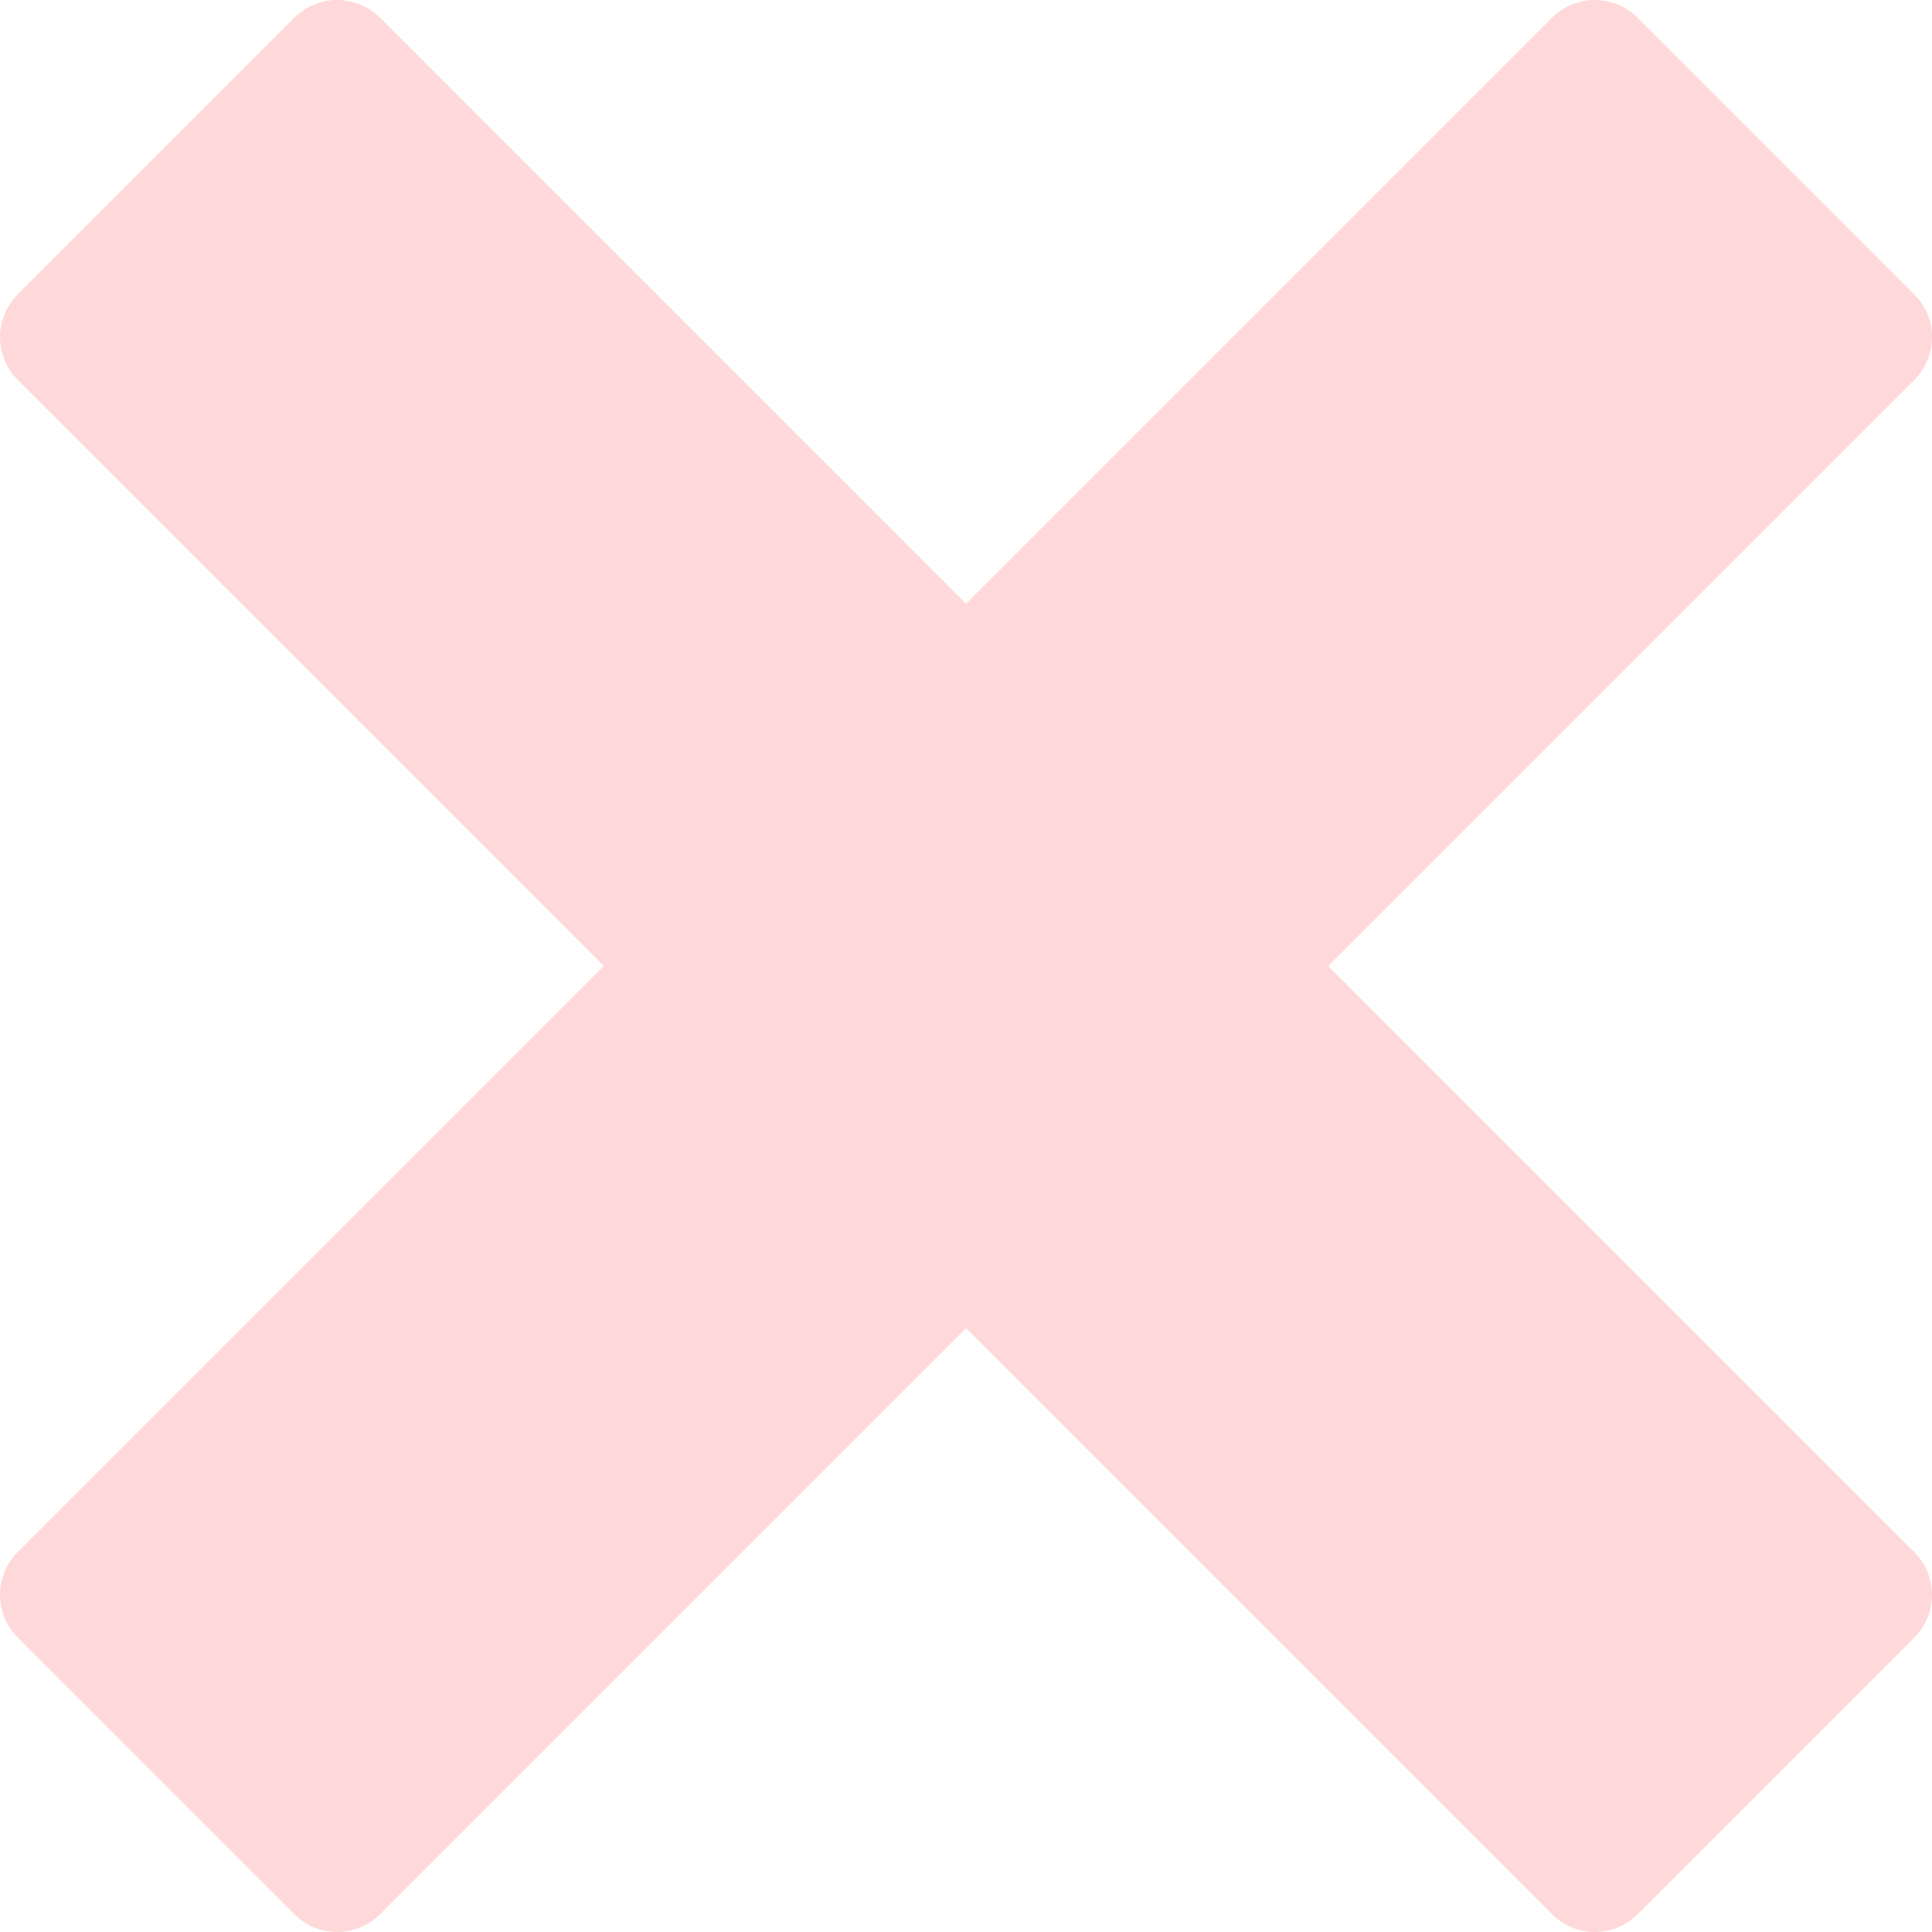
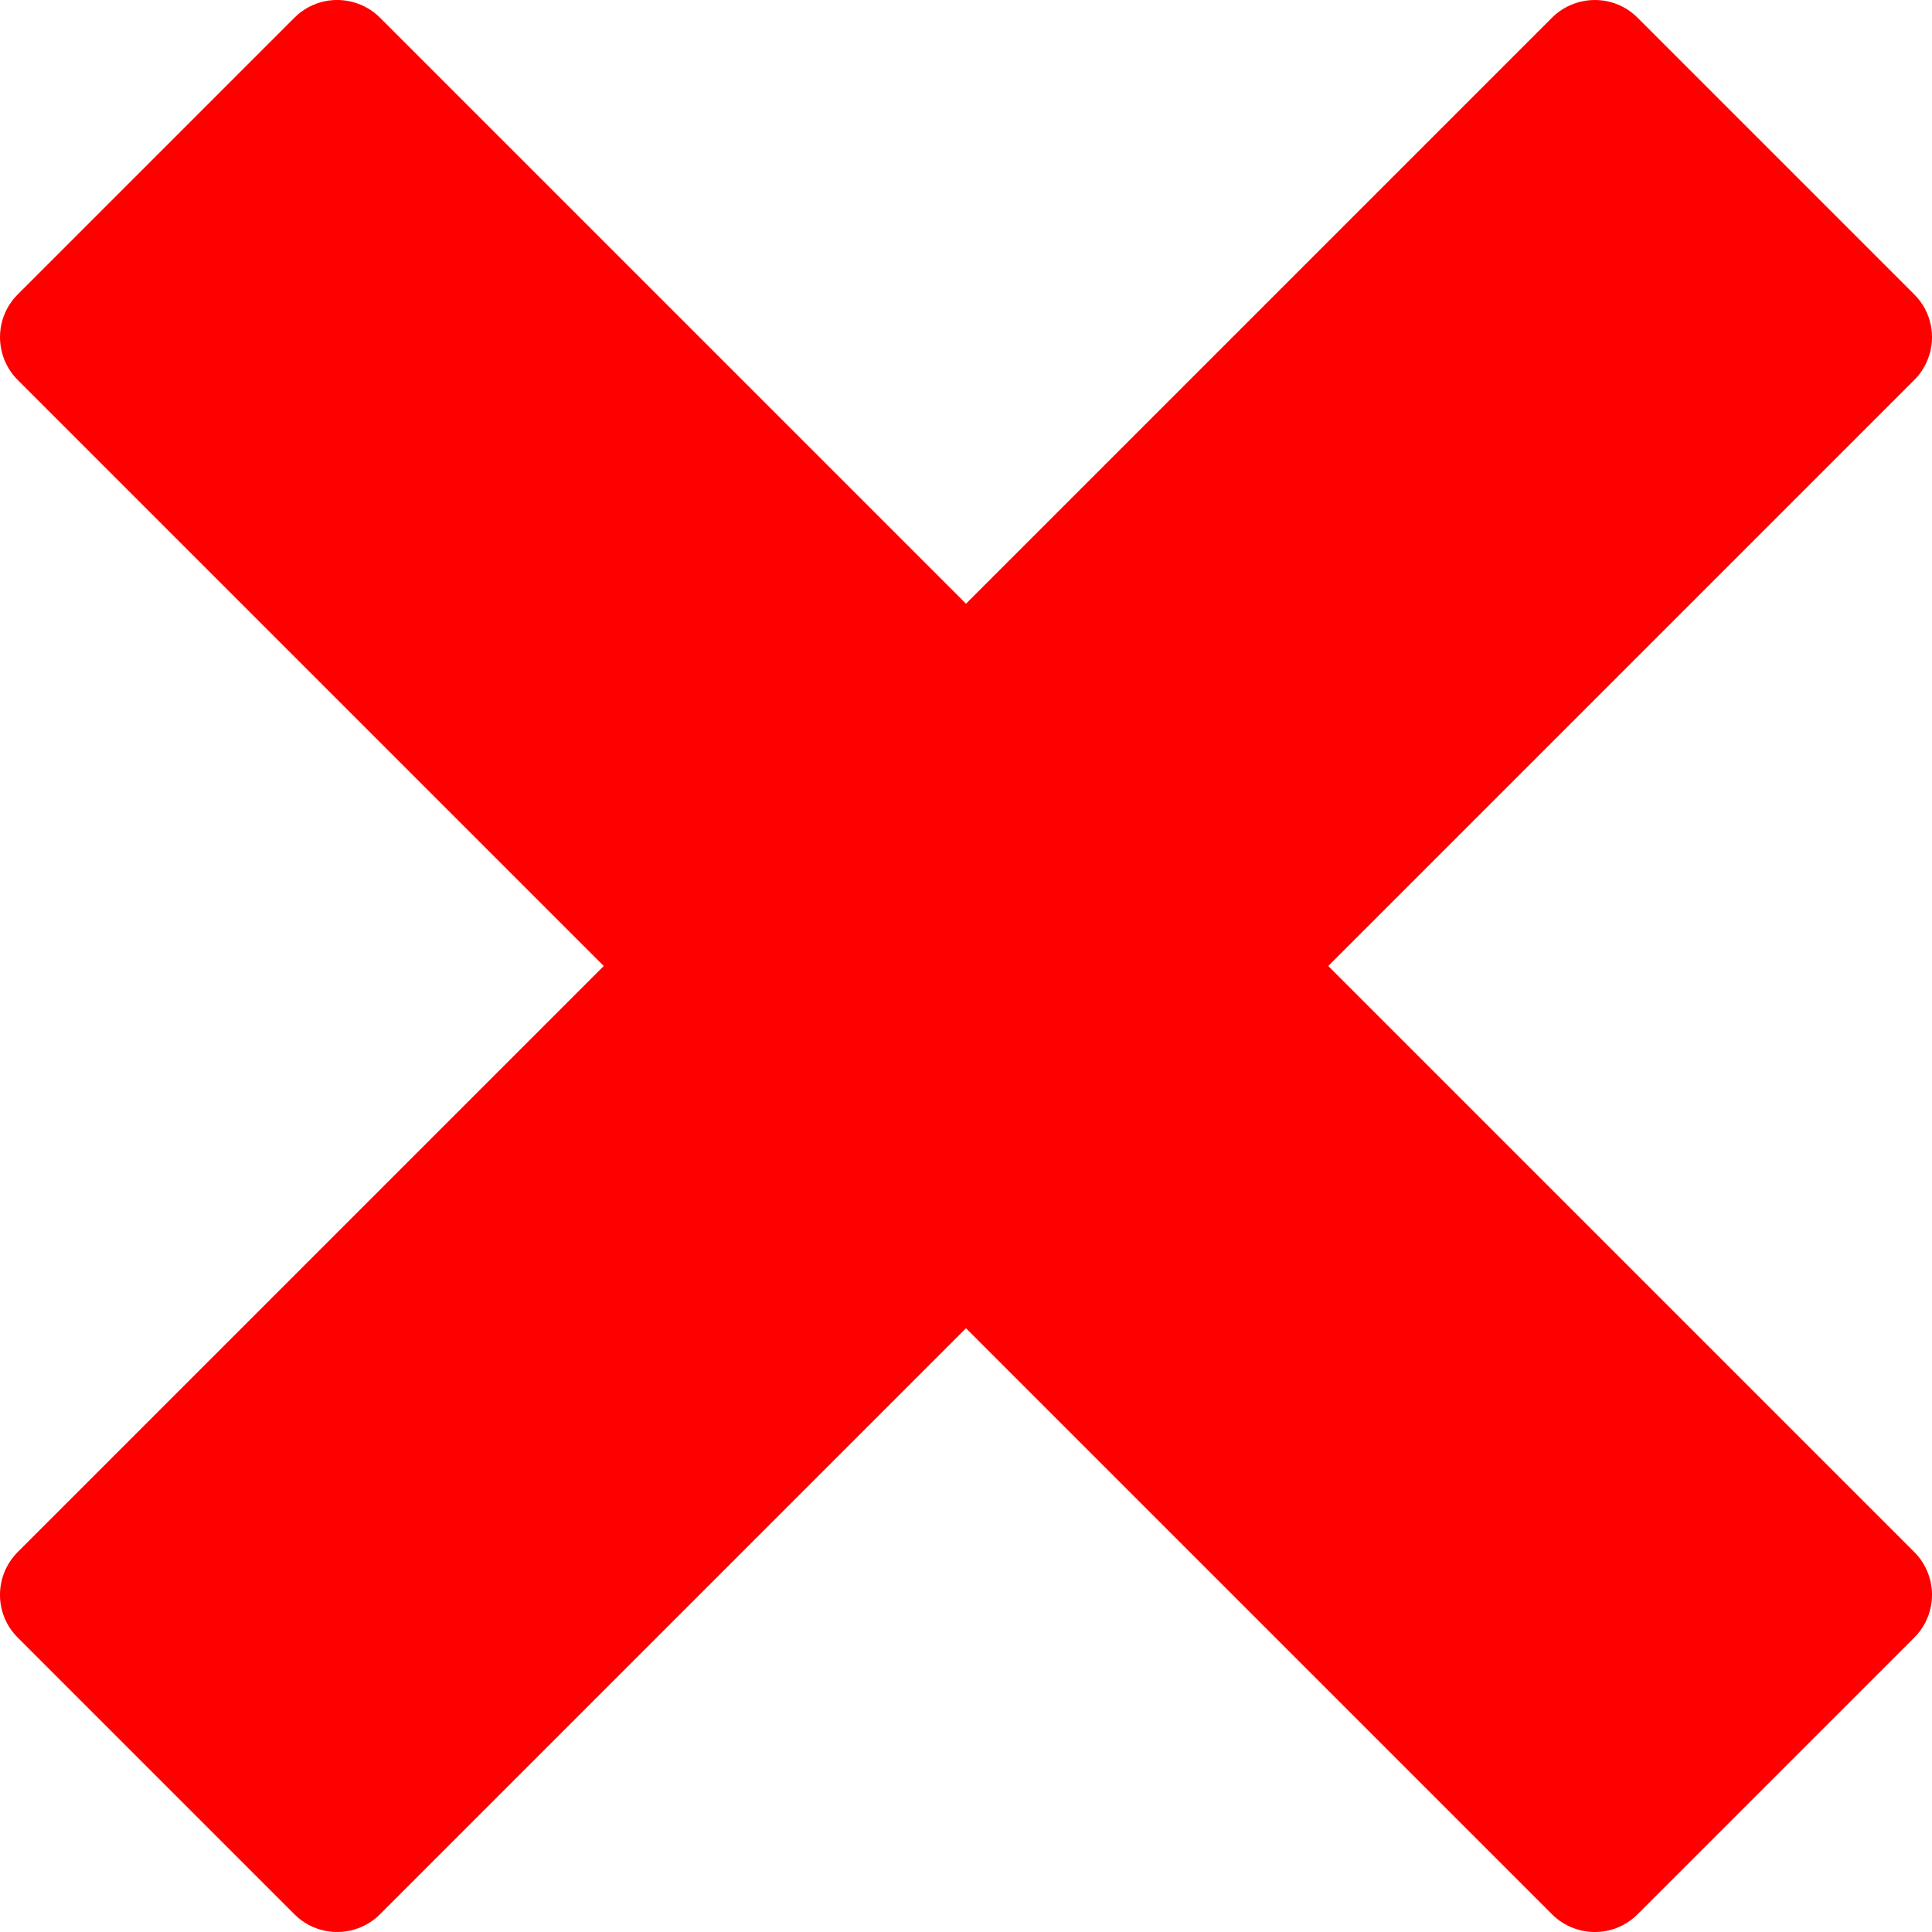
<svg xmlns="http://www.w3.org/2000/svg" version="1.1" width="32" height="32" viewBox="0 0 32 32">
-   <path fill="#ff000026" d="M31.708 25.708c-0-0-0-0-0-0l-9.708-9.708 9.708-9.708c0-0 0-0 0-0 0.105-0.105 0.18-0.227 0.229-0.357 0.133-0.356 0.057-0.771-0.229-1.057l-4.586-4.586c-0.286-0.286-0.702-0.361-1.057-0.229-0.13 0.048-0.252 0.124-0.357 0.228 0 0-0 0-0 0l-9.708 9.708-9.708-9.708c-0-0-0-0-0-0-0.105-0.104-0.227-0.18-0.357-0.228-0.356-0.133-0.771-0.057-1.057 0.229l-4.586 4.586c-0.286 0.286-0.361 0.702-0.229 1.057 0.049 0.13 0.124 0.252 0.229 0.357 0 0 0 0 0 0l9.708 9.708-9.708 9.708c-0 0-0 0-0 0-0.104 0.105-0.18 0.227-0.229 0.357-0.133 0.355-0.057 0.771 0.229 1.057l4.586 4.586c0.286 0.286 0.702 0.361 1.057 0.229 0.13-0.049 0.252-0.124 0.357-0.229 0-0 0-0 0-0l9.708-9.708 9.708 9.708c0 0 0 0 0 0 0.105 0.105 0.227 0.18 0.357 0.229 0.356 0.133 0.771 0.057 1.057-0.229l4.586-4.586c0.286-0.286 0.362-0.702 0.229-1.057-0.049-0.13-0.124-0.252-0.229-0.357z" />
+   <path fill="#ff0000" d="M31.708 25.708c-0-0-0-0-0-0l-9.708-9.708 9.708-9.708c0-0 0-0 0-0 0.105-0.105 0.18-0.227 0.229-0.357 0.133-0.356 0.057-0.771-0.229-1.057l-4.586-4.586c-0.286-0.286-0.702-0.361-1.057-0.229-0.13 0.048-0.252 0.124-0.357 0.228 0 0-0 0-0 0l-9.708 9.708-9.708-9.708c-0-0-0-0-0-0-0.105-0.104-0.227-0.18-0.357-0.228-0.356-0.133-0.771-0.057-1.057 0.229l-4.586 4.586c-0.286 0.286-0.361 0.702-0.229 1.057 0.049 0.13 0.124 0.252 0.229 0.357 0 0 0 0 0 0l9.708 9.708-9.708 9.708c-0 0-0 0-0 0-0.104 0.105-0.18 0.227-0.229 0.357-0.133 0.355-0.057 0.771 0.229 1.057l4.586 4.586c0.286 0.286 0.702 0.361 1.057 0.229 0.13-0.049 0.252-0.124 0.357-0.229 0-0 0-0 0-0l9.708-9.708 9.708 9.708c0 0 0 0 0 0 0.105 0.105 0.227 0.18 0.357 0.229 0.356 0.133 0.771 0.057 1.057-0.229l4.586-4.586c0.286-0.286 0.362-0.702 0.229-1.057-0.049-0.13-0.124-0.252-0.229-0.357z" />
</svg>
